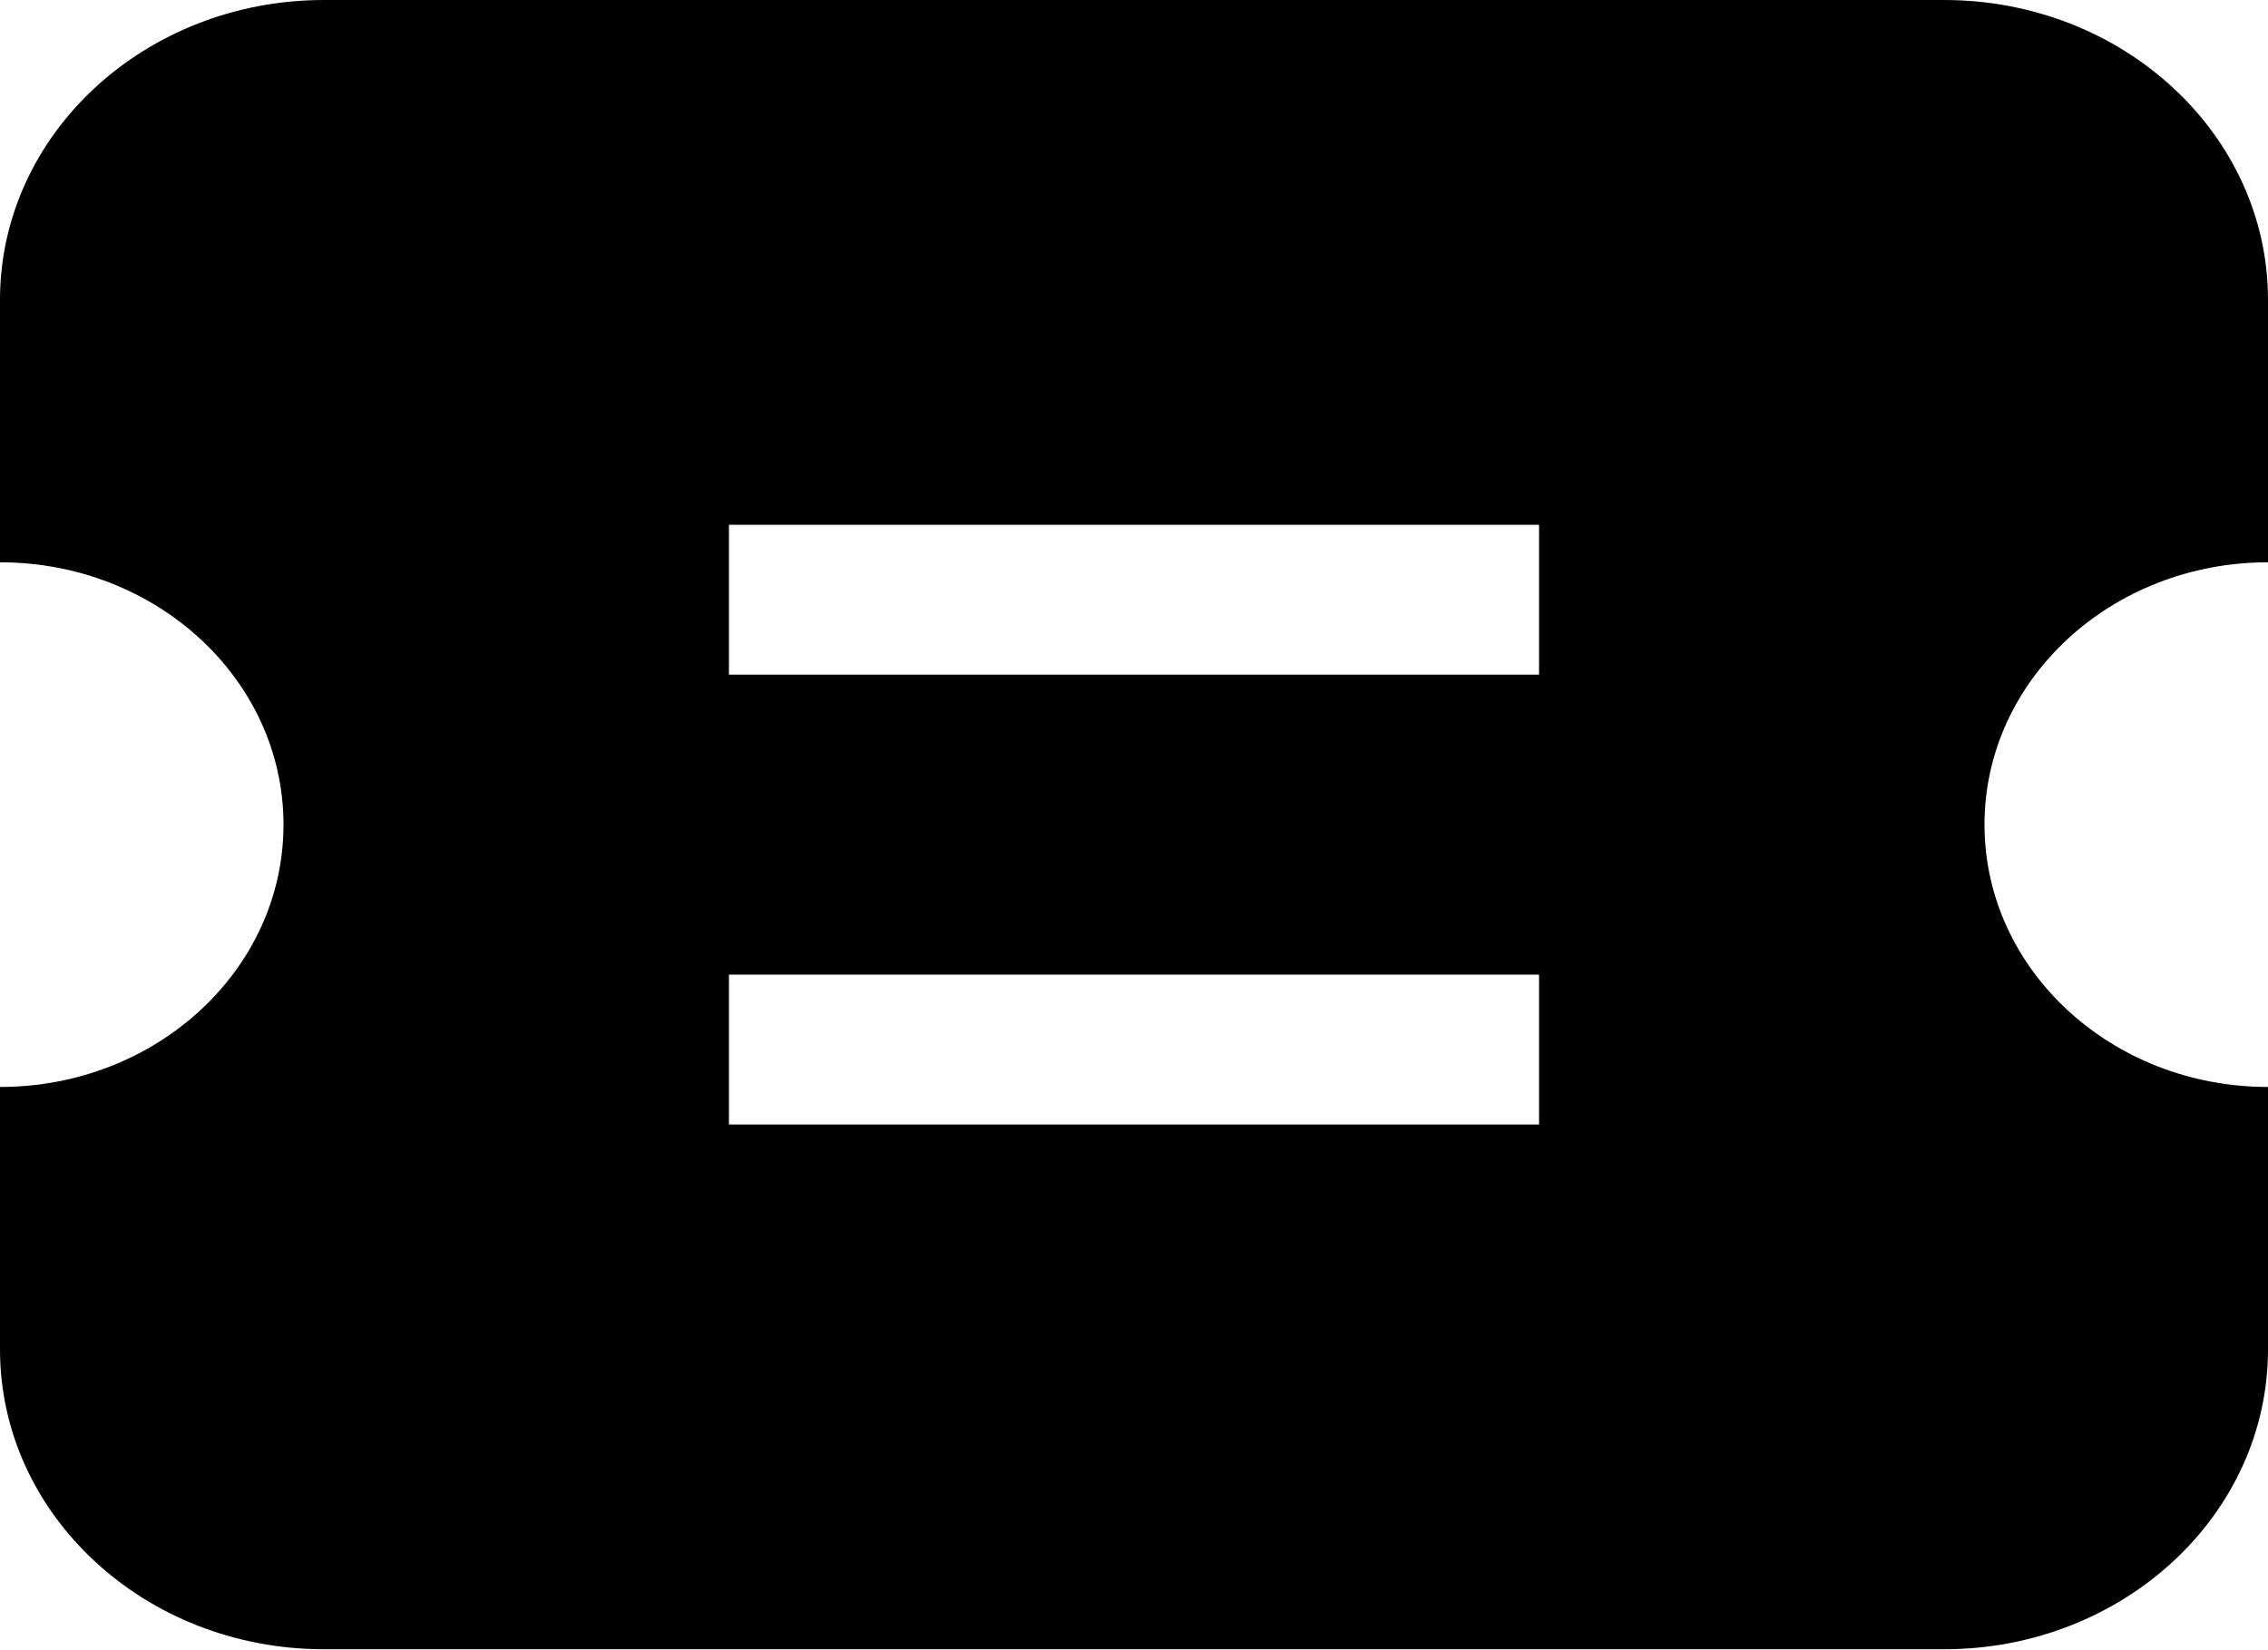
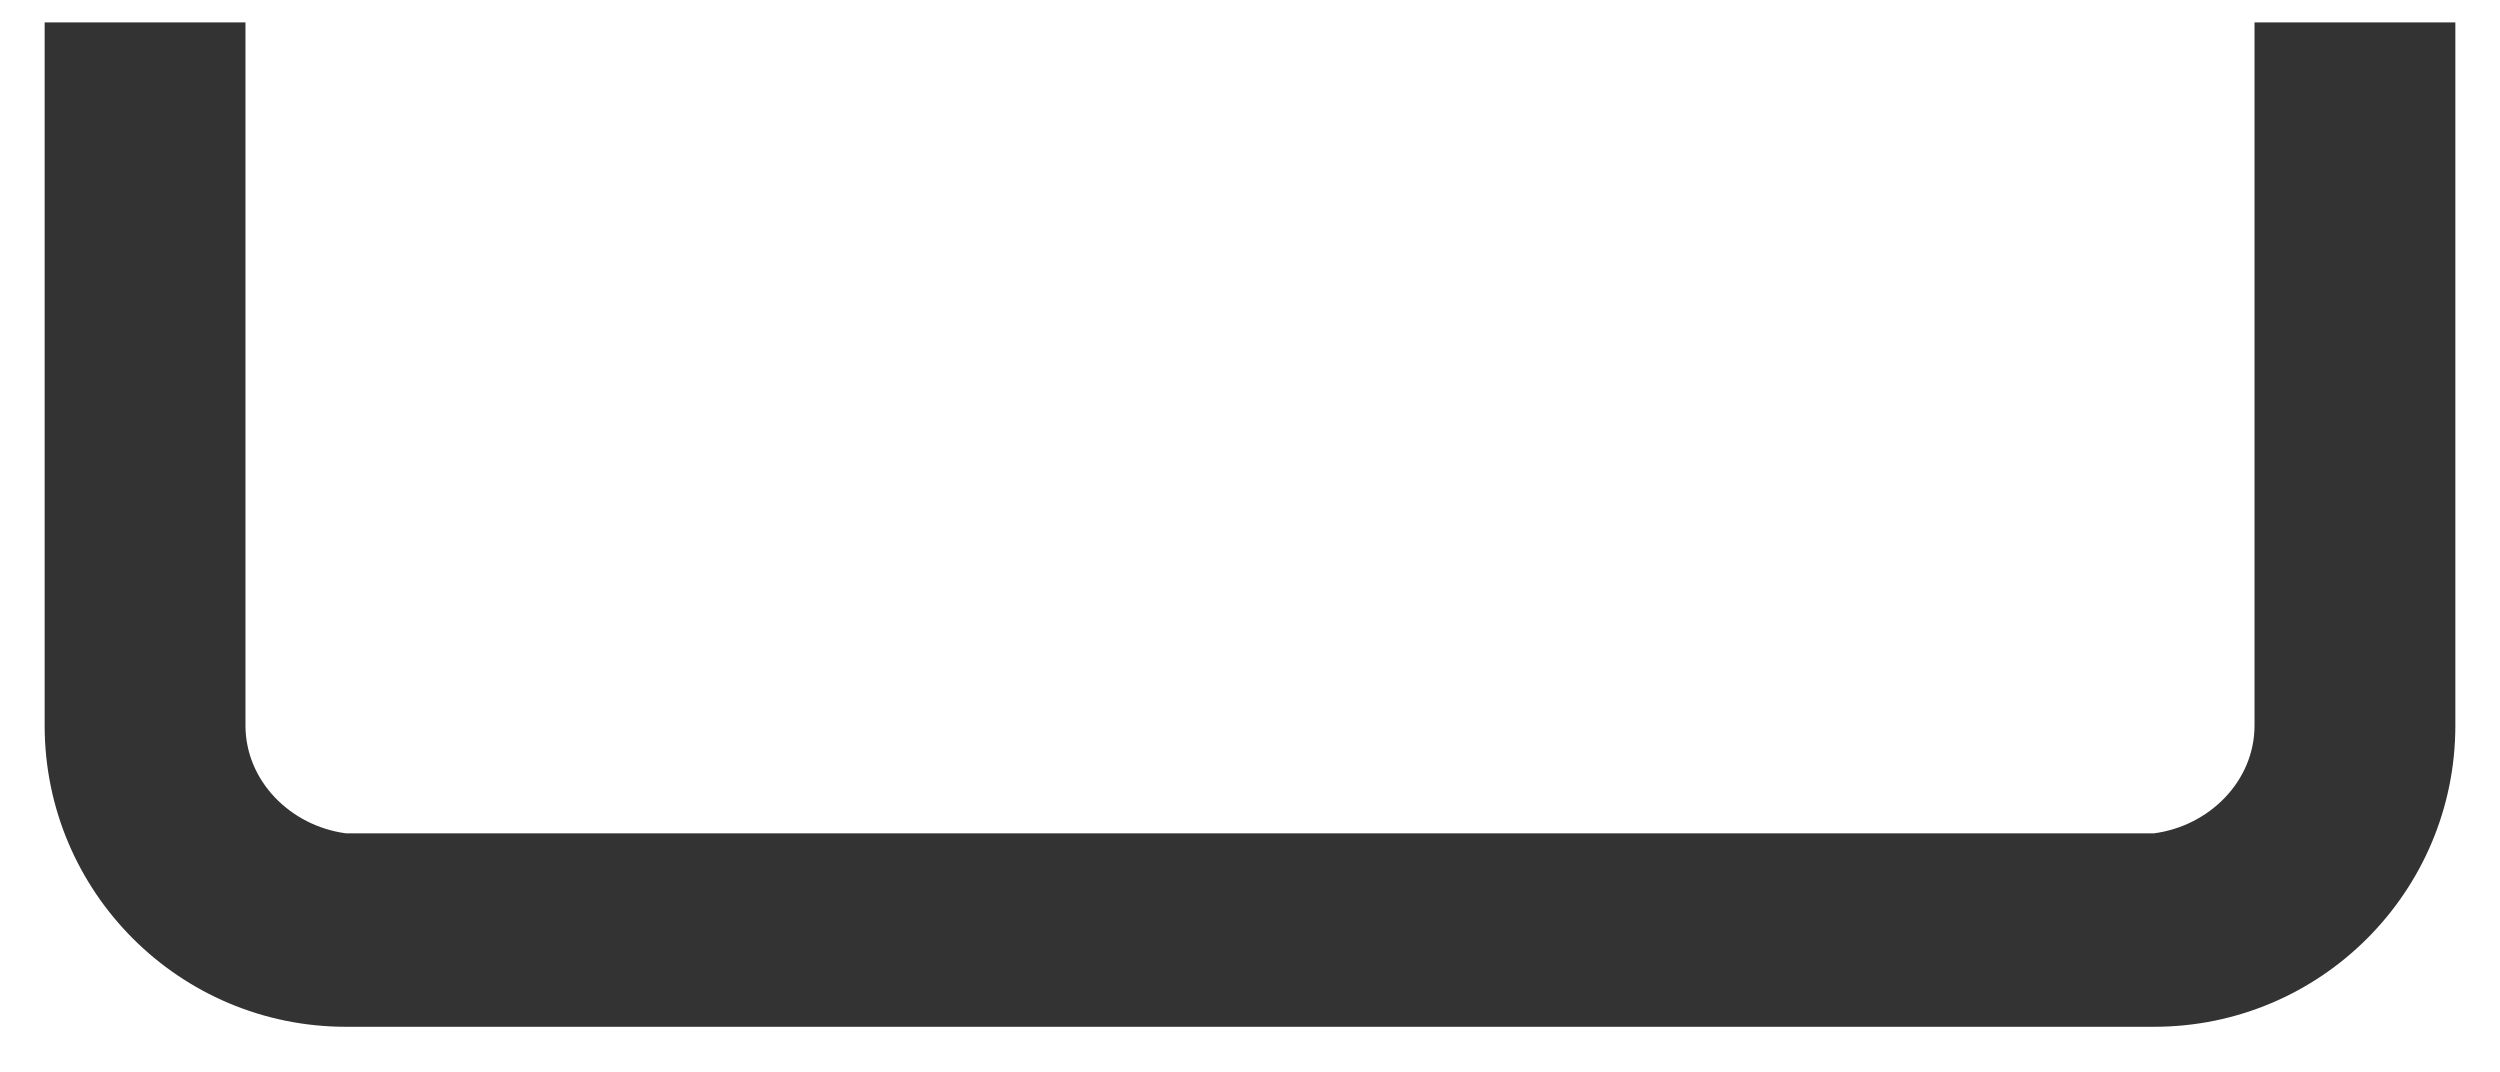
- <svg xmlns="http://www.w3.org/2000/svg" version="1.1" width="22px" height="16px">
-   <g transform="matrix(1 0 0 1 -15 -196 )">
-     <path d="M 18.857 0  L 3.143 0  C 1.407 0  0 1.302  0 2.909  L 0 5.455  C 1.519 5.455  2.75 6.594  2.75 8  C 2.75 9.406  1.519 10.545  0 10.545  L 0 13.091  C 0 14.698  1.407 16  3.143 16  L 18.857 16  C 20.593 16  22 14.698  22 13.091  L 22 10.545  C 20.481 10.545  19.25 9.406  19.25 8  C 19.25 6.594  20.481 5.455  22 5.455  L 22 2.909  C 22 1.302  20.593 0  18.857 0  Z M 7.071 6.545  L 7.071 5.091  L 14.929 5.091  L 14.929 6.545  L 7.071 6.545  Z M 7.071 10.909  L 7.071 9.455  L 14.929 9.455  L 14.929 10.909  L 7.071 10.909  Z " fill-rule="nonzero" fill="#000000" stroke="none" transform="matrix(1 0 0 1 15 196 )" />
+ <svg xmlns="http://www.w3.org/2000/svg" version="1.1" width="21px" height="9px">
+   <g transform="matrix(1 0 0 1 -204 -812 )">
+     <path d="M 2.906 8.625  C 1.508 8.625  0.375 7.492  0.375 6.094  L 0.375 0.188  L 2.062 0.188  L 2.062 6.094  C 2.062 6.56  2.44 6.938  2.906 7  L 18.094 7  C 18.56 6.938  18.938 6.56  18.938 6.094  L 18.938 0.188  L 20.625 0.188  L 20.625 6.094  C 20.625 7.492  19.492 8.625  18.094 8.625  L 2.906 8.625  Z " fill-rule="nonzero" fill="#333333" stroke="none" transform="matrix(1 0 0 1 204 812 )" />
  </g>
</svg>
